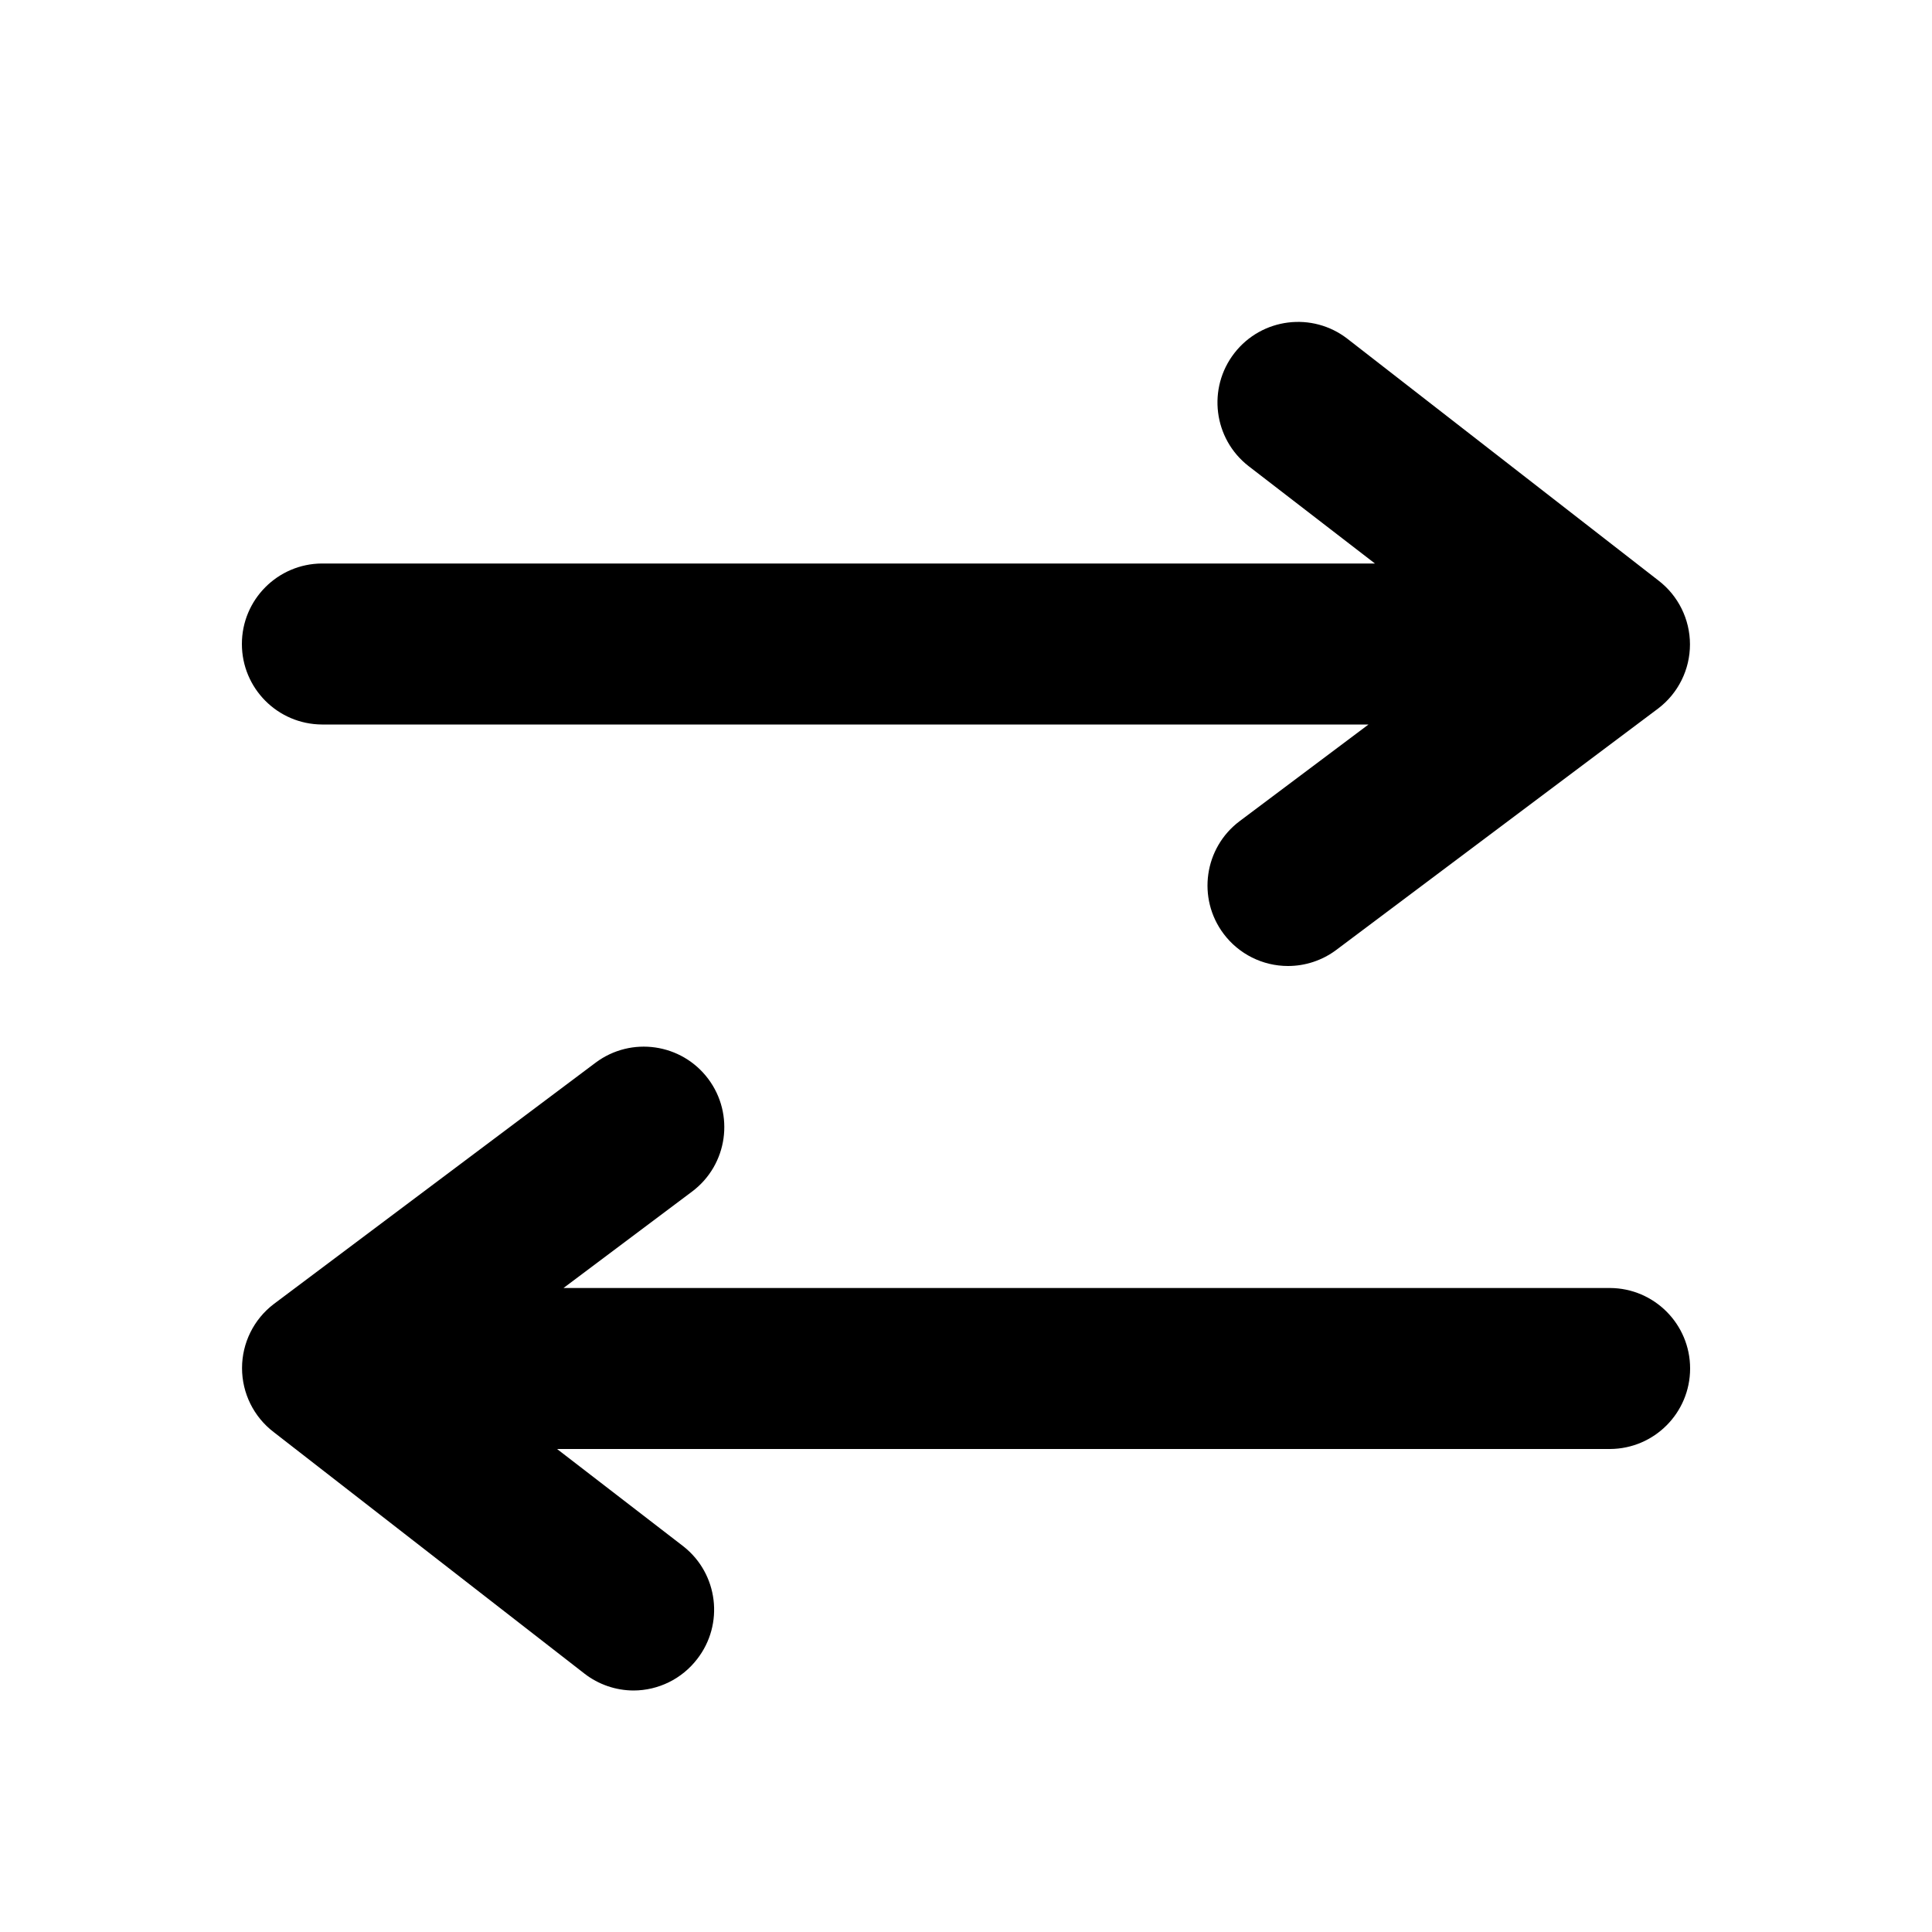
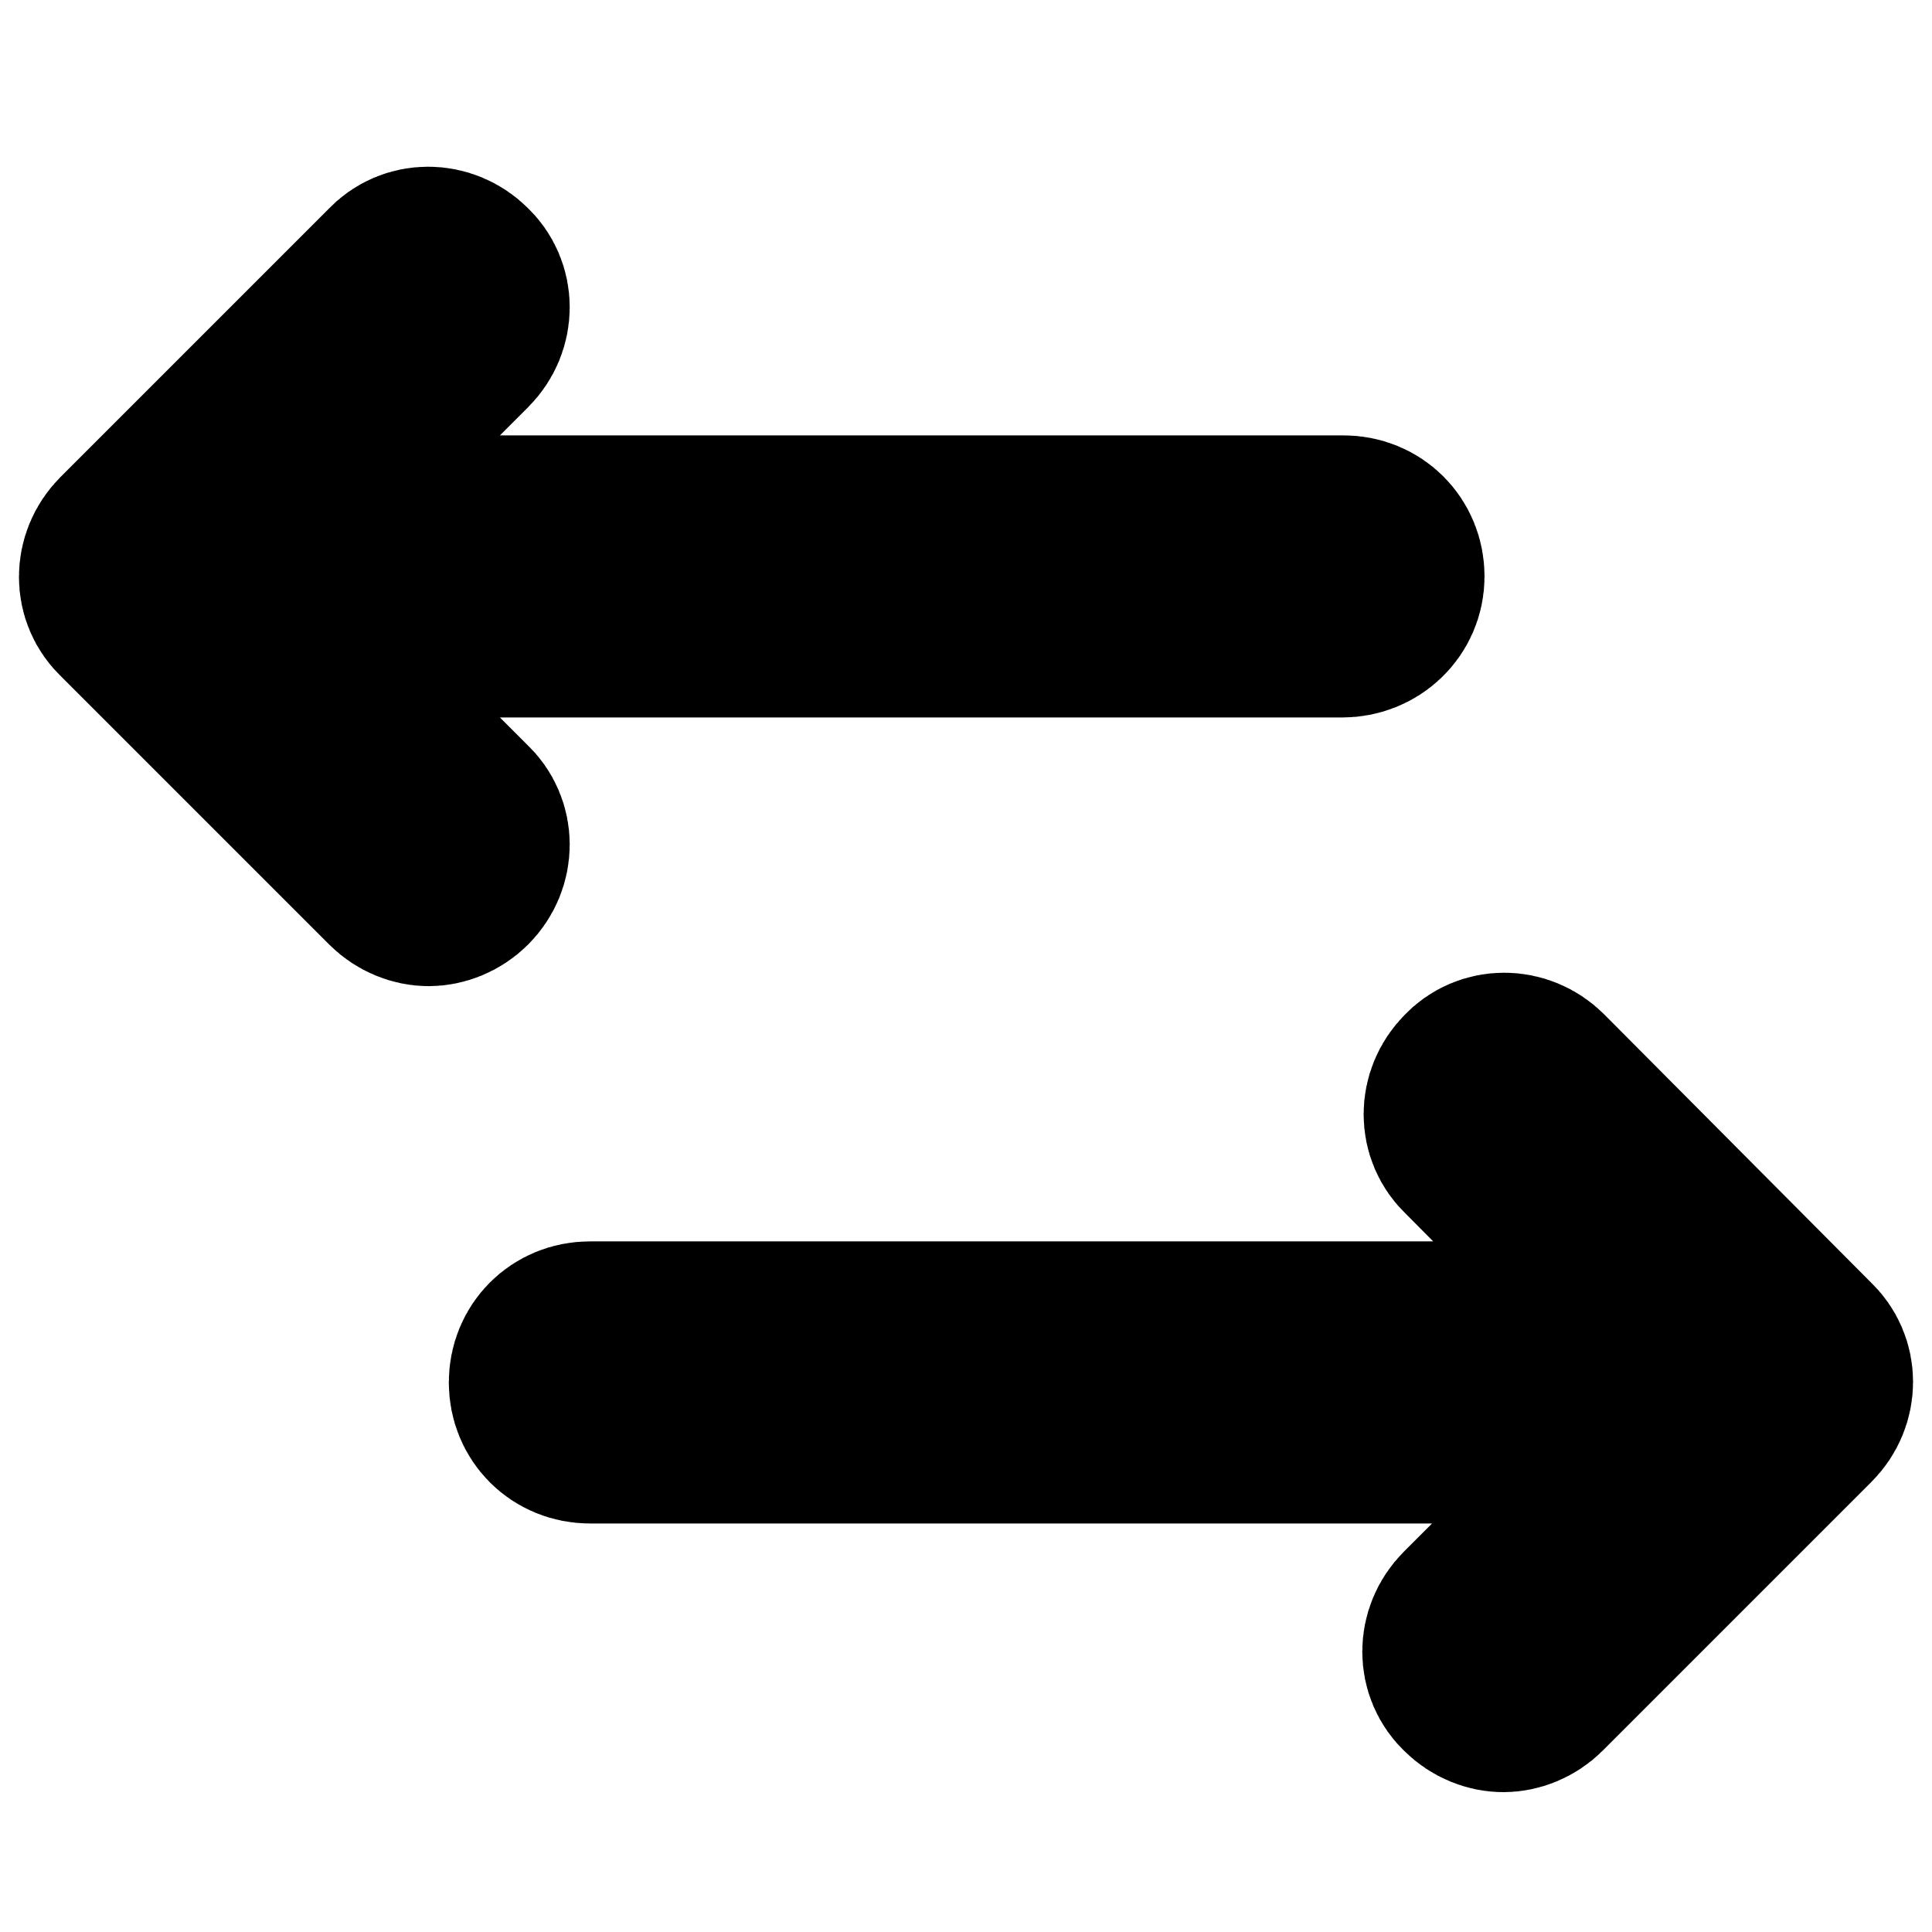
- <svg xmlns="http://www.w3.org/2000/svg" class="svg-icon" style="width: 1em; height: 1em;vertical-align: middle;fill: currentColor;overflow: hidden;" viewBox="0 0 1024 1024" version="1.1">
-   <path d="M170.667 384h554.667l-68.267 51.2a42.667 42.667 0 0 0-8.533 59.733 42.667 42.667 0 0 0 34.133 17.067 42.667 42.667 0 0 0 25.6-8.533l170.667-128a42.667 42.667 0 0 0 0-67.84l-164.693-128a42.667 42.667 0 0 0-52.48 67.413L728.747 298.667H170.667a42.667 42.667 0 0 0 0 85.333zM853.333 682.667H298.667l68.267-51.2a42.667 42.667 0 0 0-51.2-68.267l-170.667 128a42.667 42.667 0 0 0 0 67.84l164.693 128a42.667 42.667 0 0 0 26.027 8.96 42.667 42.667 0 0 0 33.707-16.64 42.667 42.667 0 0 0-7.253-59.733L295.253 768H853.333a42.667 42.667 0 0 0 0-85.333z" />
+ <svg xmlns="http://www.w3.org/2000/svg" viewBox="0,0,256,256" width="64px" height="64px">
+   <g transform="translate(14.08,14.08) scale(0.89,0.89)">
+     <g fill="#000000" fill-rule="nonzero" stroke="none" stroke-width="none" stroke-linecap="butt" stroke-linejoin="none" stroke-miterlimit="10" stroke-dasharray="" stroke-dashoffset="0" font-family="none" font-weight="none" font-size="none" text-anchor="none" style="mix-blend-mode: normal">
+       <path transform="scale(2,2)" d="M126.1,92.9c1.2,1.1 1.2,3 0,4.2l-20,20c-0.6,0.6 -1.4,0.9 -2.1,0.9c-0.7,0 -1.5,-0.3 -2.1,-0.9c-1.2,-1.1 -1.2,-3 0,-4.2l14.9,-14.9h-80.8c-1.7,0 -3,-1.3 -3,-3c0,-1.7 1.3,-3 3,-3h80.8l-14.8,-14.9c-1.2,-1.1 -1.2,-3 0,-4.2c1.1,-1.2 3,-1.2 4.2,0zM92,38h-80.8l14.9,14.9c1.2,1.1 1.2,3 0,4.2c-0.6,0.6 -1.4,0.9 -2.1,0.9c-0.7,0 -1.5,-0.3 -2.1,-0.9l-20,-20c-1.2,-1.1 -1.2,-3 0,-4.2l20,-20c1.1,-1.2 3,-1.2 4.2,0c1.2,1.1 1.2,3 0,4.2l-14.9,14.9h80.9c1.7,0 3,1.3 3,3c0,1.7 -1.4,3 -3.1,3z" id="strokeMainSVG" stroke="#000000" stroke-width="15" stroke-linejoin="round" />
+       <g transform="scale(2,2)" stroke="none" stroke-width="1" stroke-linejoin="miter">
+         <path d="M106.2,72.9c-1.2,-1.2 -3.1,-1.2 -4.2,0c-1.2,1.2 -1.2,3.1 0,4.2l14.8,14.9h-80.8c-1.7,0 -3,1.3 -3,3c0,1.7 1.3,3 3,3h80.8l-14.9,14.9c-1.2,1.2 -1.2,3.1 0,4.2c0.6,0.6 1.4,0.9 2.1,0.9c0.7,0 1.5,-0.3 2.1,-0.9l20,-20c1.2,-1.2 1.2,-3.1 0,-4.2zM95.1,35c0,-1.7 -1.3,-3 -3,-3h-80.9l14.9,-14.9c1.2,-1.2 1.2,-3.1 0,-4.2c-1.2,-1.2 -3.1,-1.2 -4.2,0l-20,20c-1.2,1.2 -1.2,3.1 0,4.2l20,20c0.6,0.6 1.4,0.9 2.1,0.9c0.7,0 1.5,-0.3 2.1,-0.9c1.2,-1.2 1.2,-3.1 0,-4.2l-14.9,-14.9h80.8c1.7,0 3.1,-1.3 3.1,-3z" />
+       </g>
+     </g>
+   </g>
</svg>
